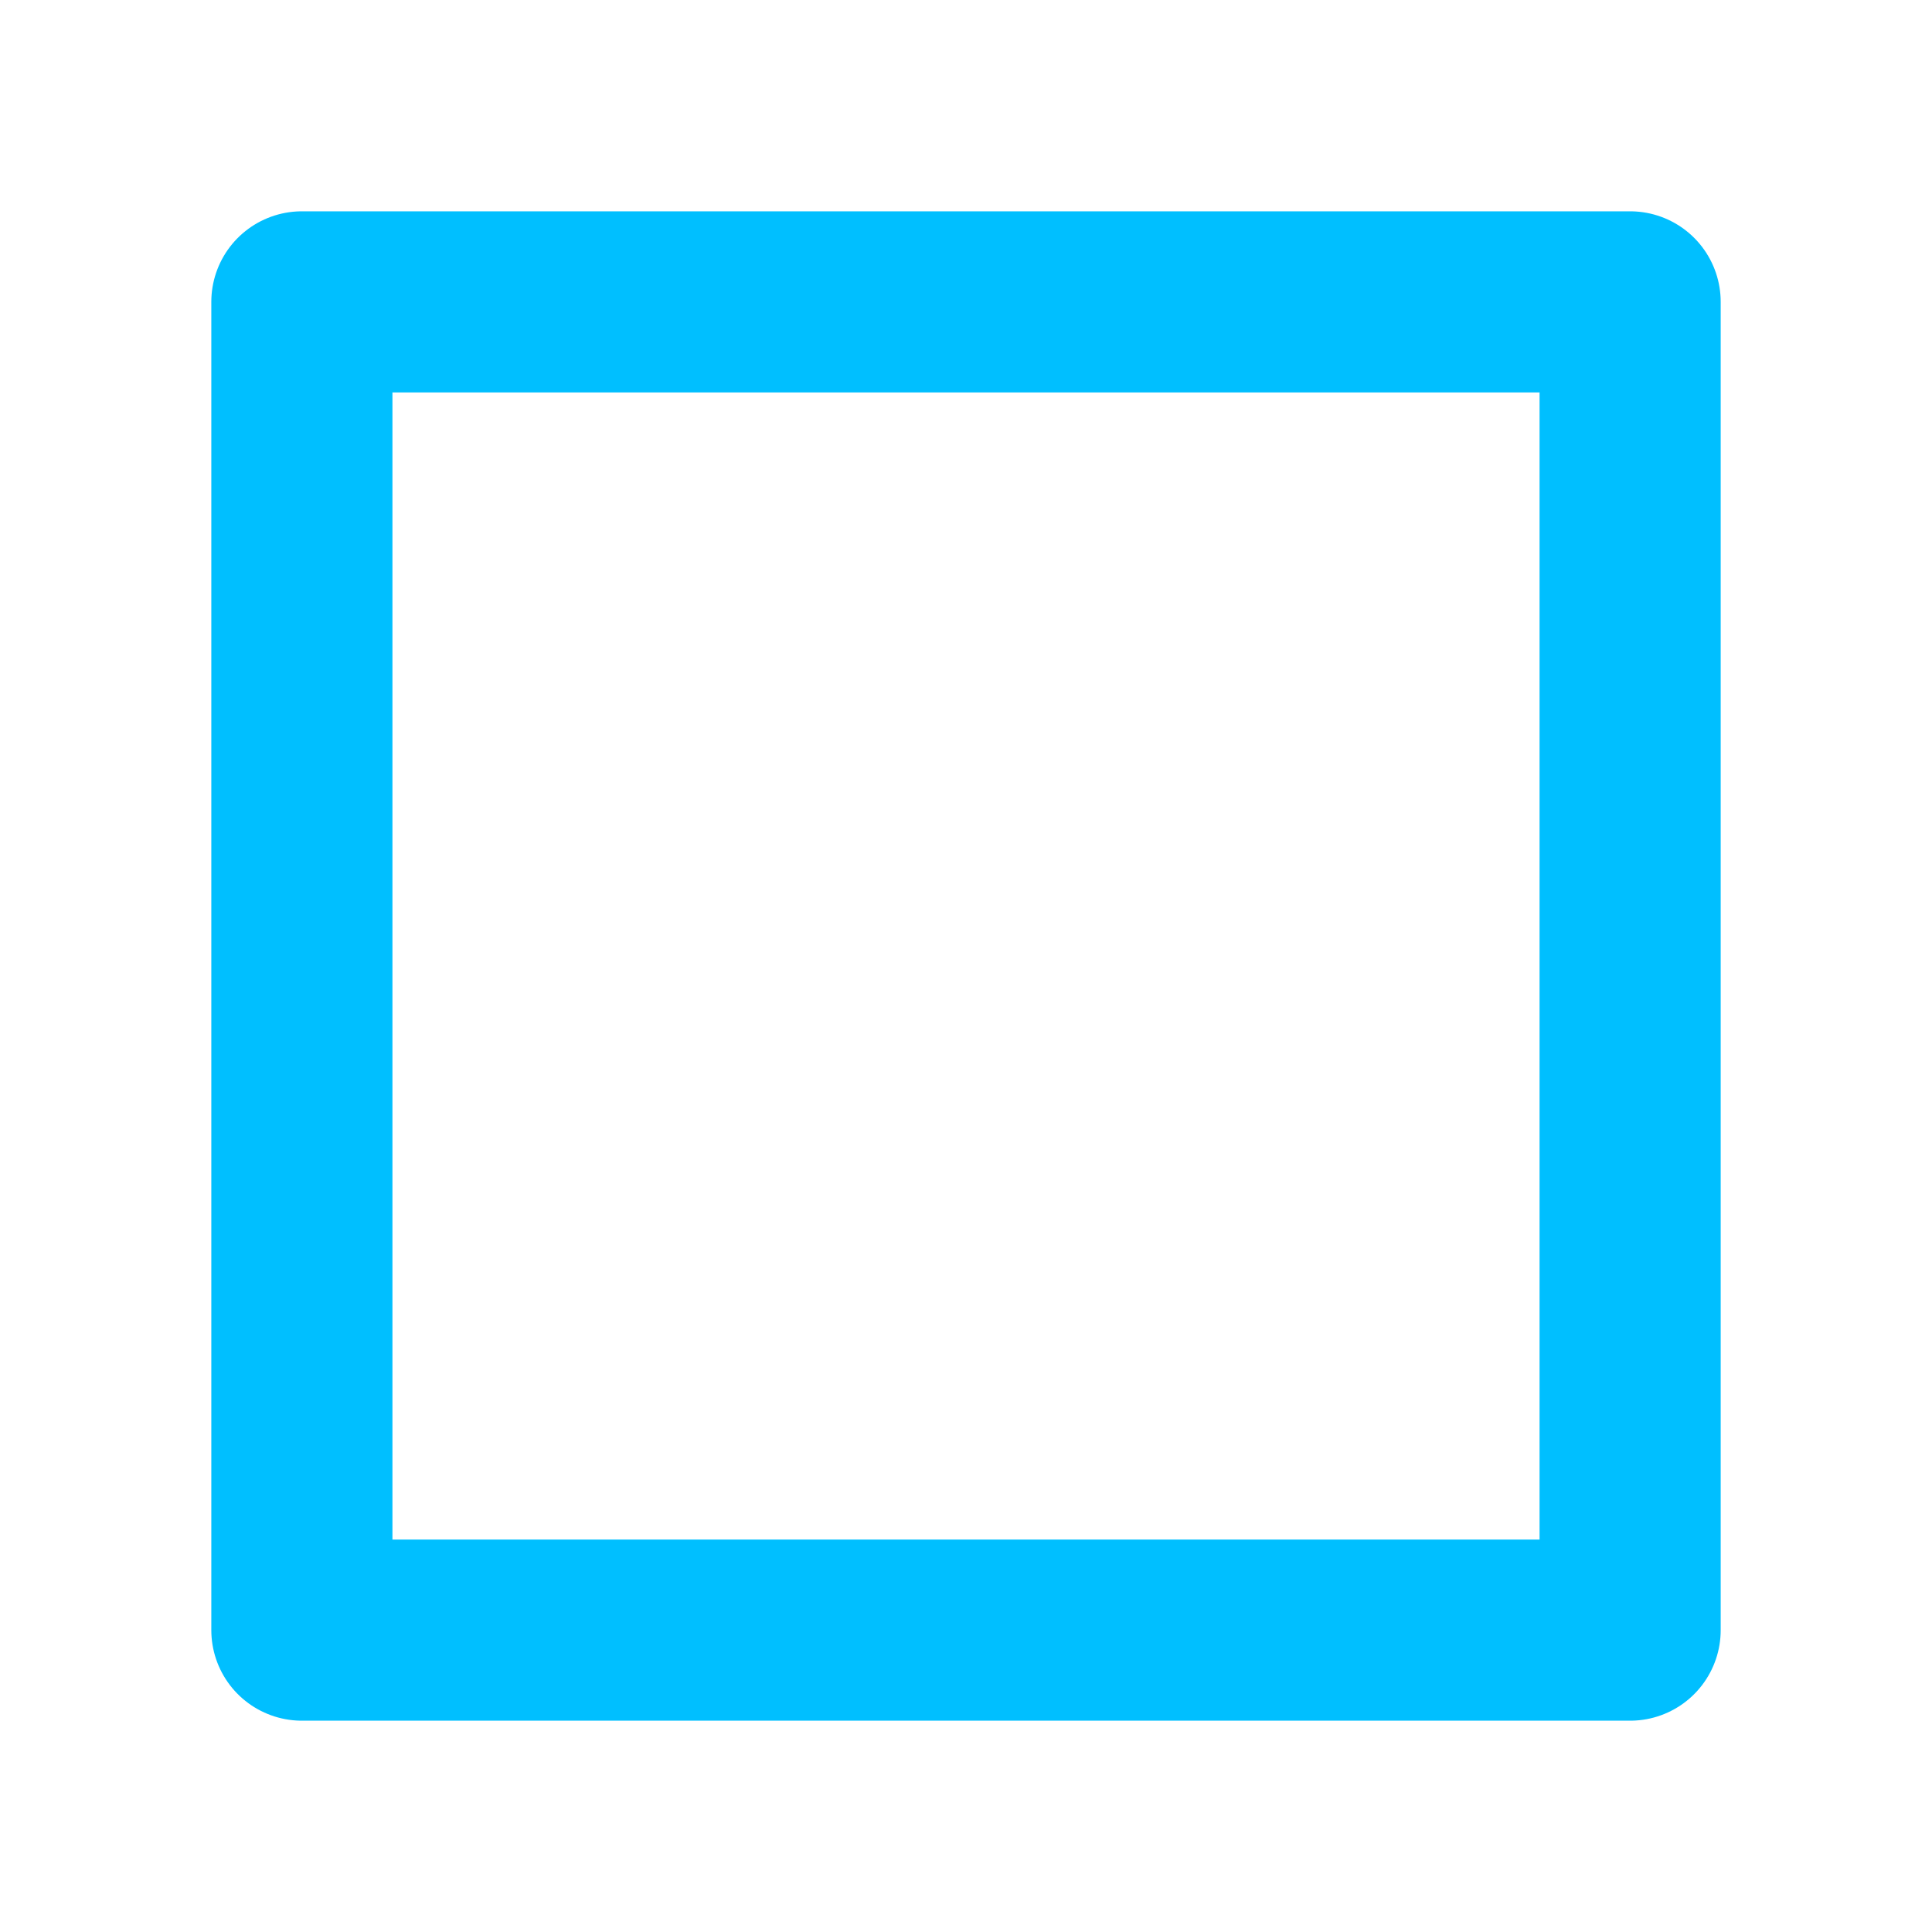
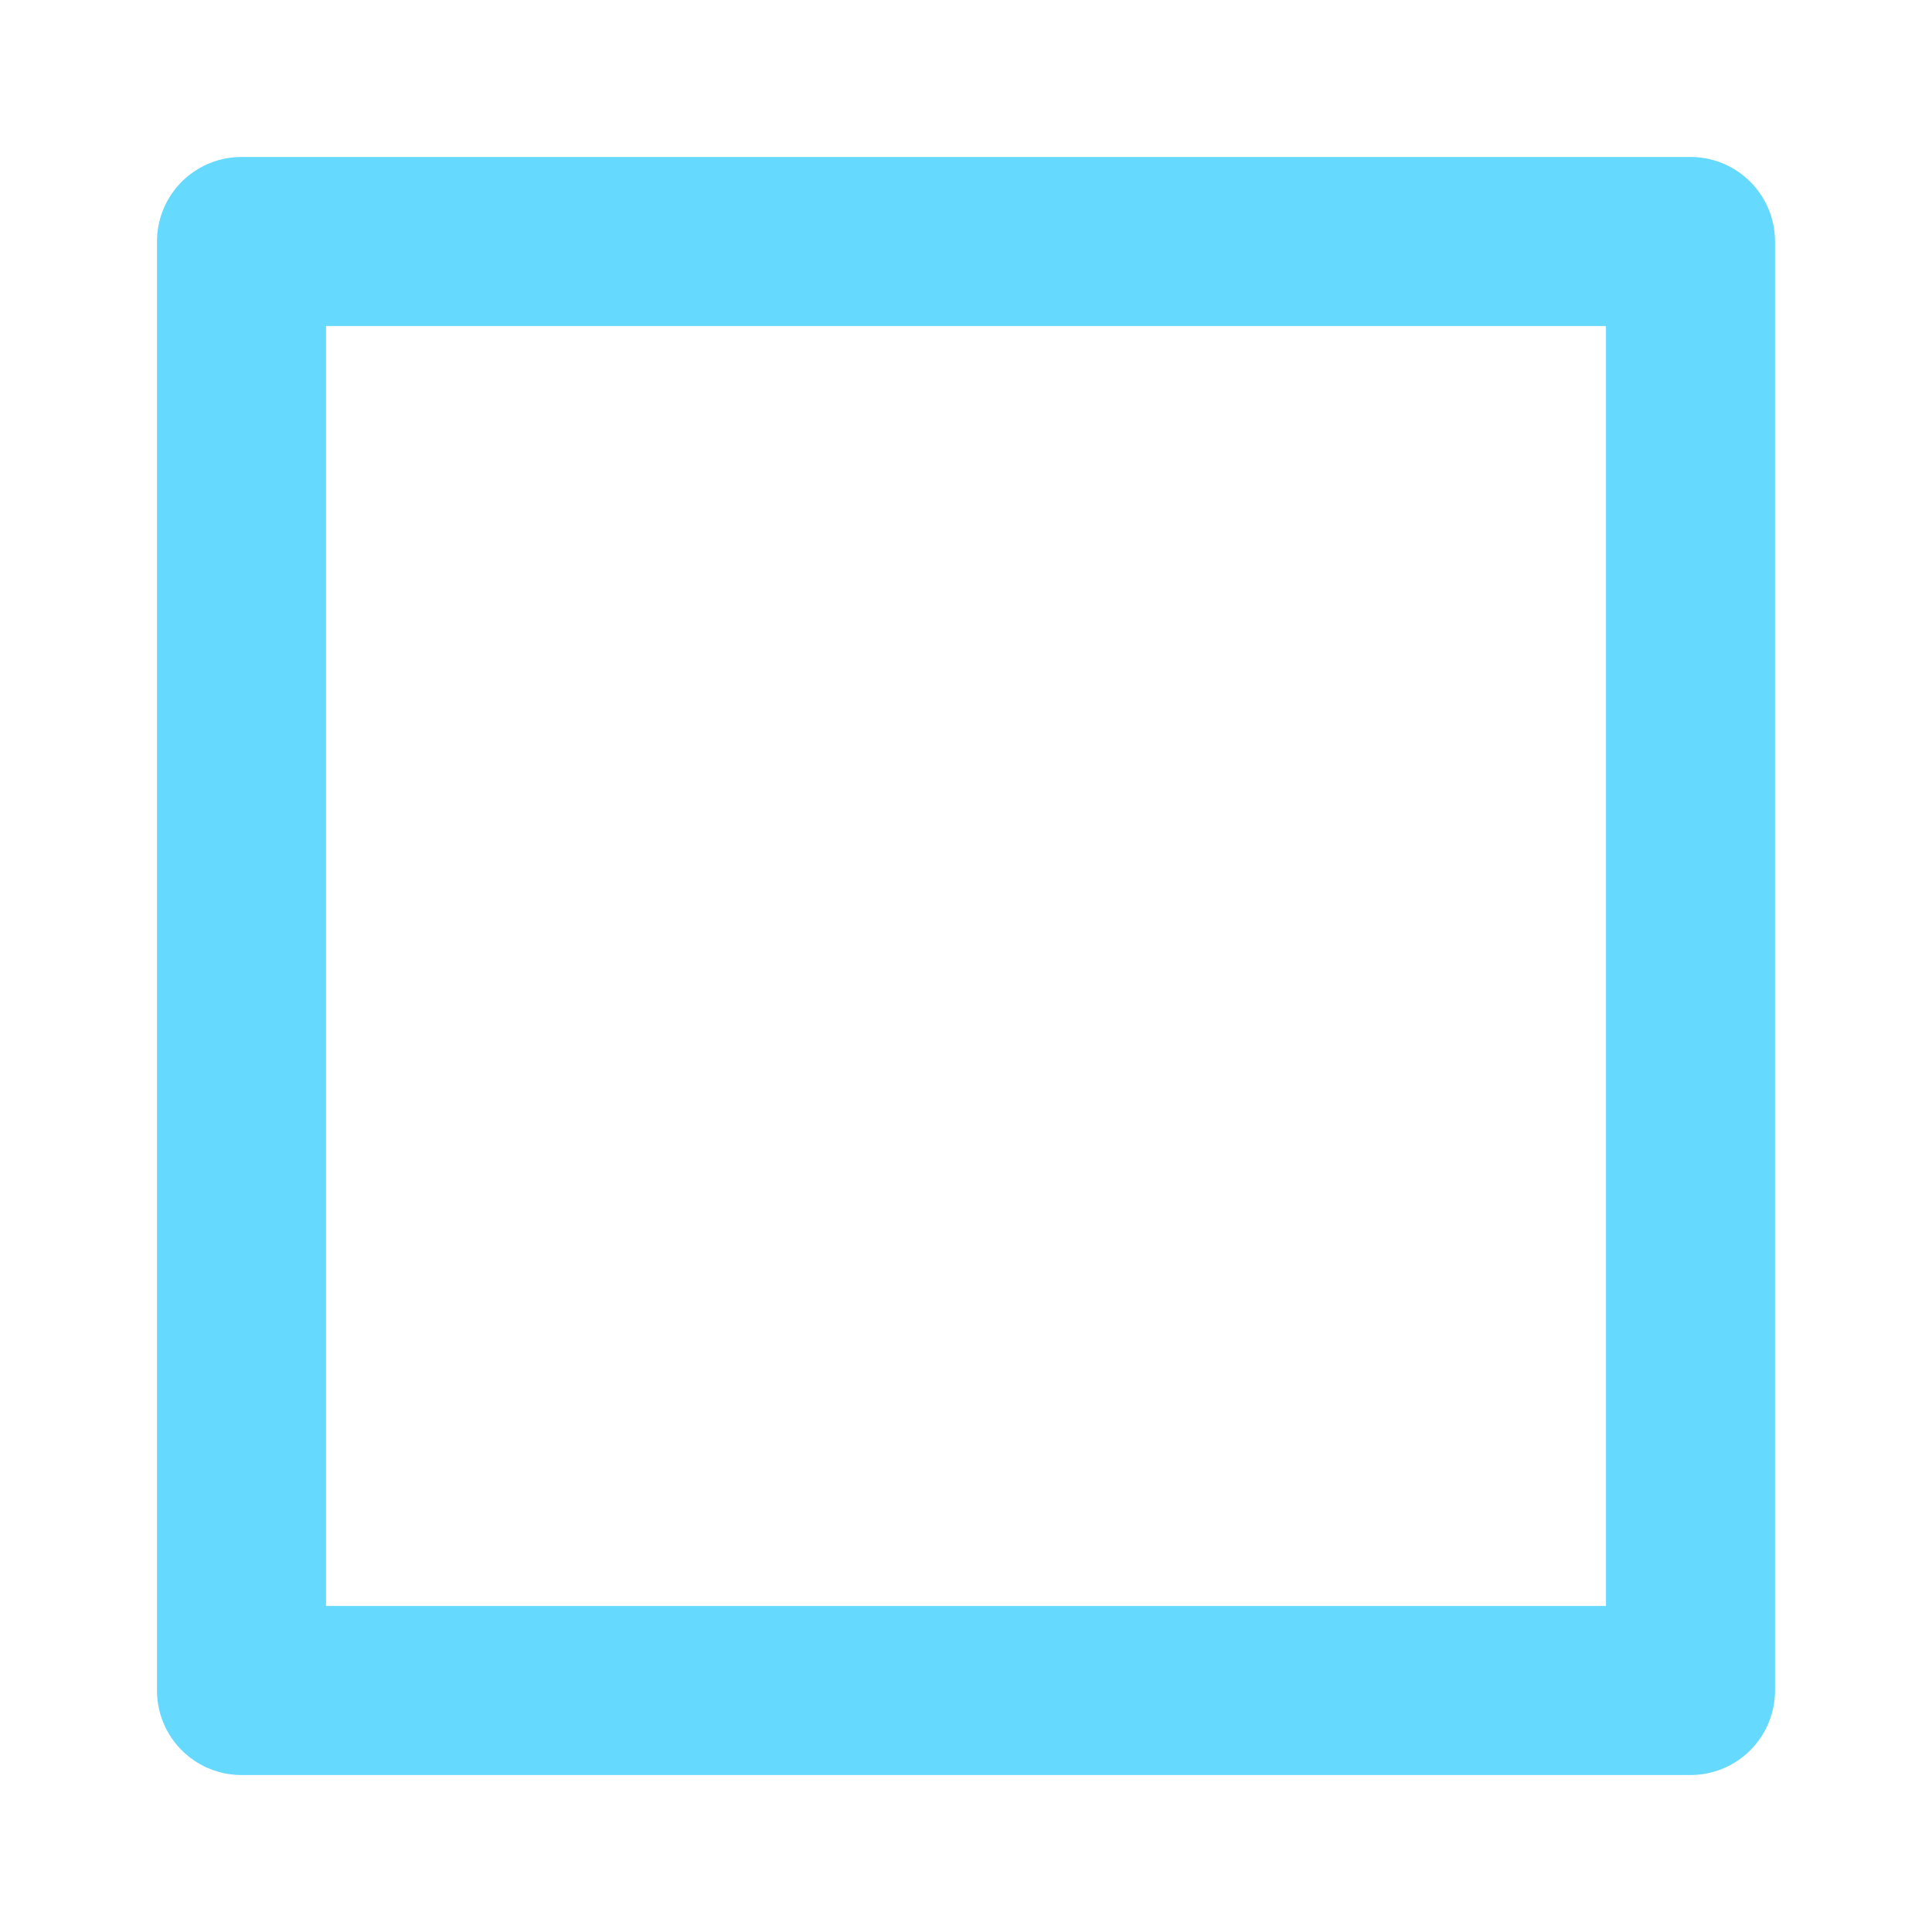
<svg xmlns="http://www.w3.org/2000/svg" viewBox="0 0 16 16">
-   <g fill="none" stroke="hsl(195, 100%, 50%)" stroke-width="1.5" stroke-linecap="round" stroke-linejoin="round">
-     <rect x="2.5" y="2.5" width="11.0" height="11.0" />
+   <g fill="none" stroke="hsl(195, 100%, 70%)" stroke-width="1.4" stroke-linecap="round" stroke-linejoin="round">
+     <rect x="2.0" y="2.0" width="12.0" height="12.0" />
  </g>
</svg>
